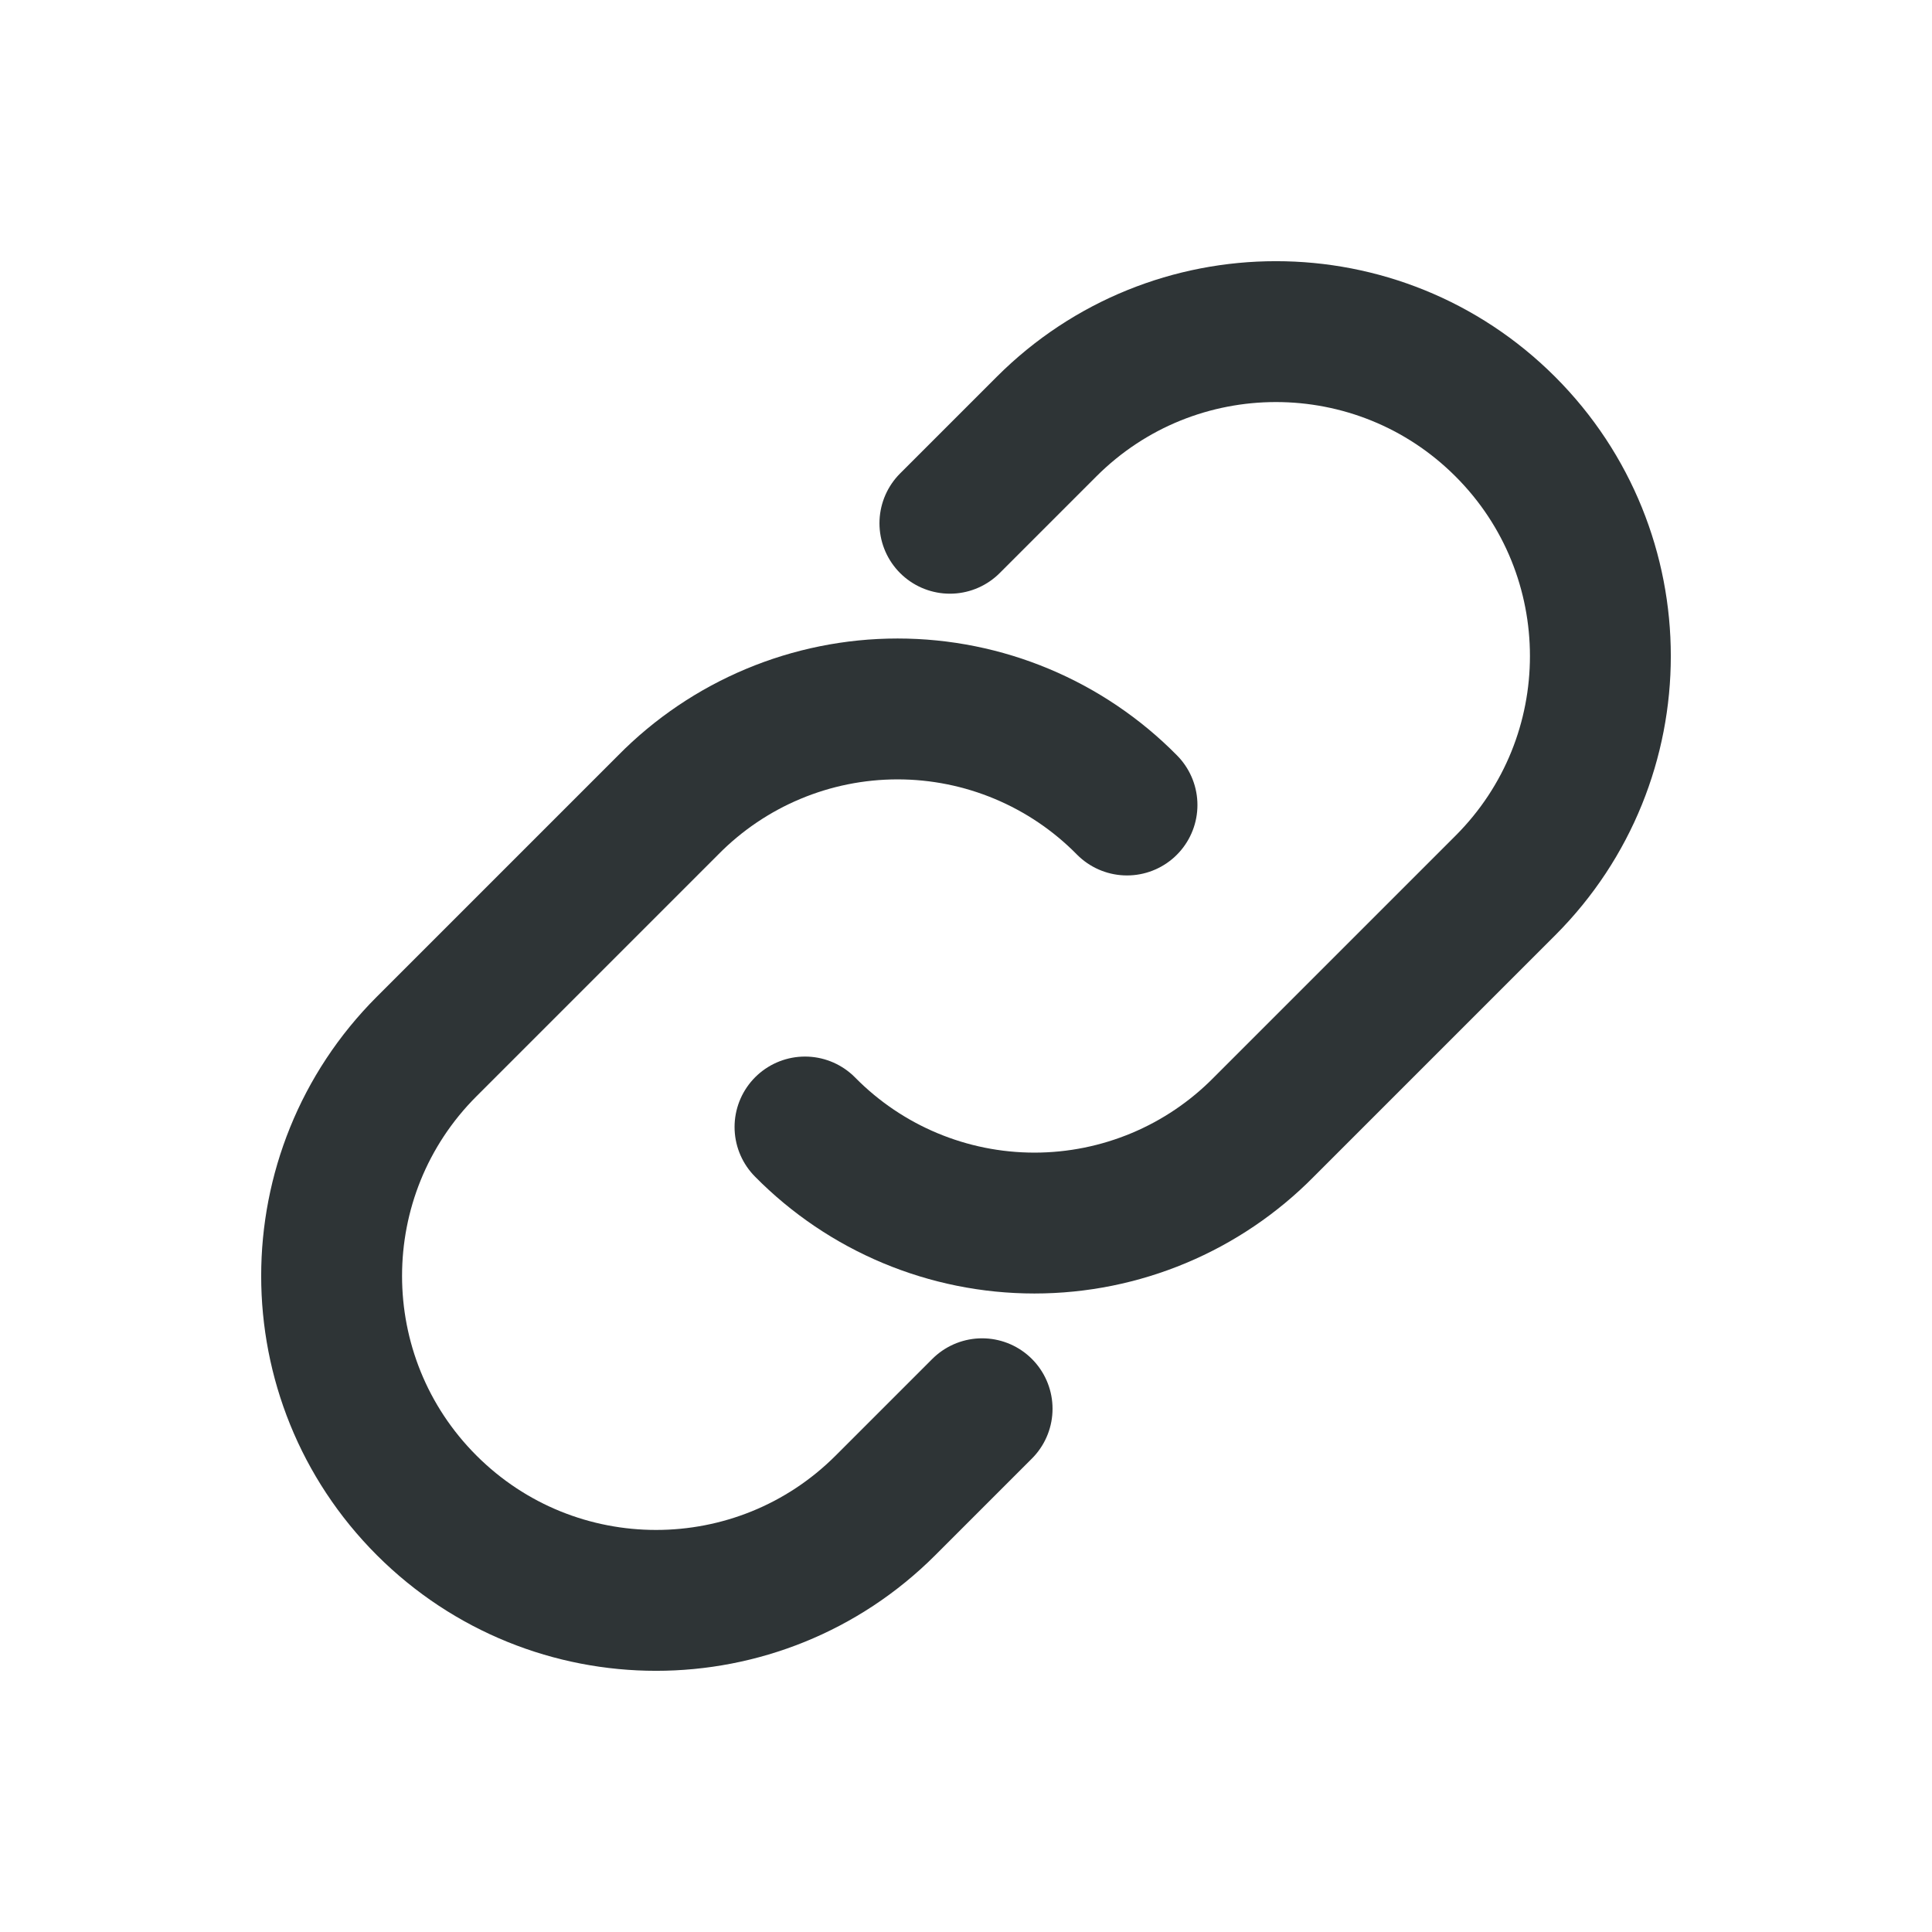
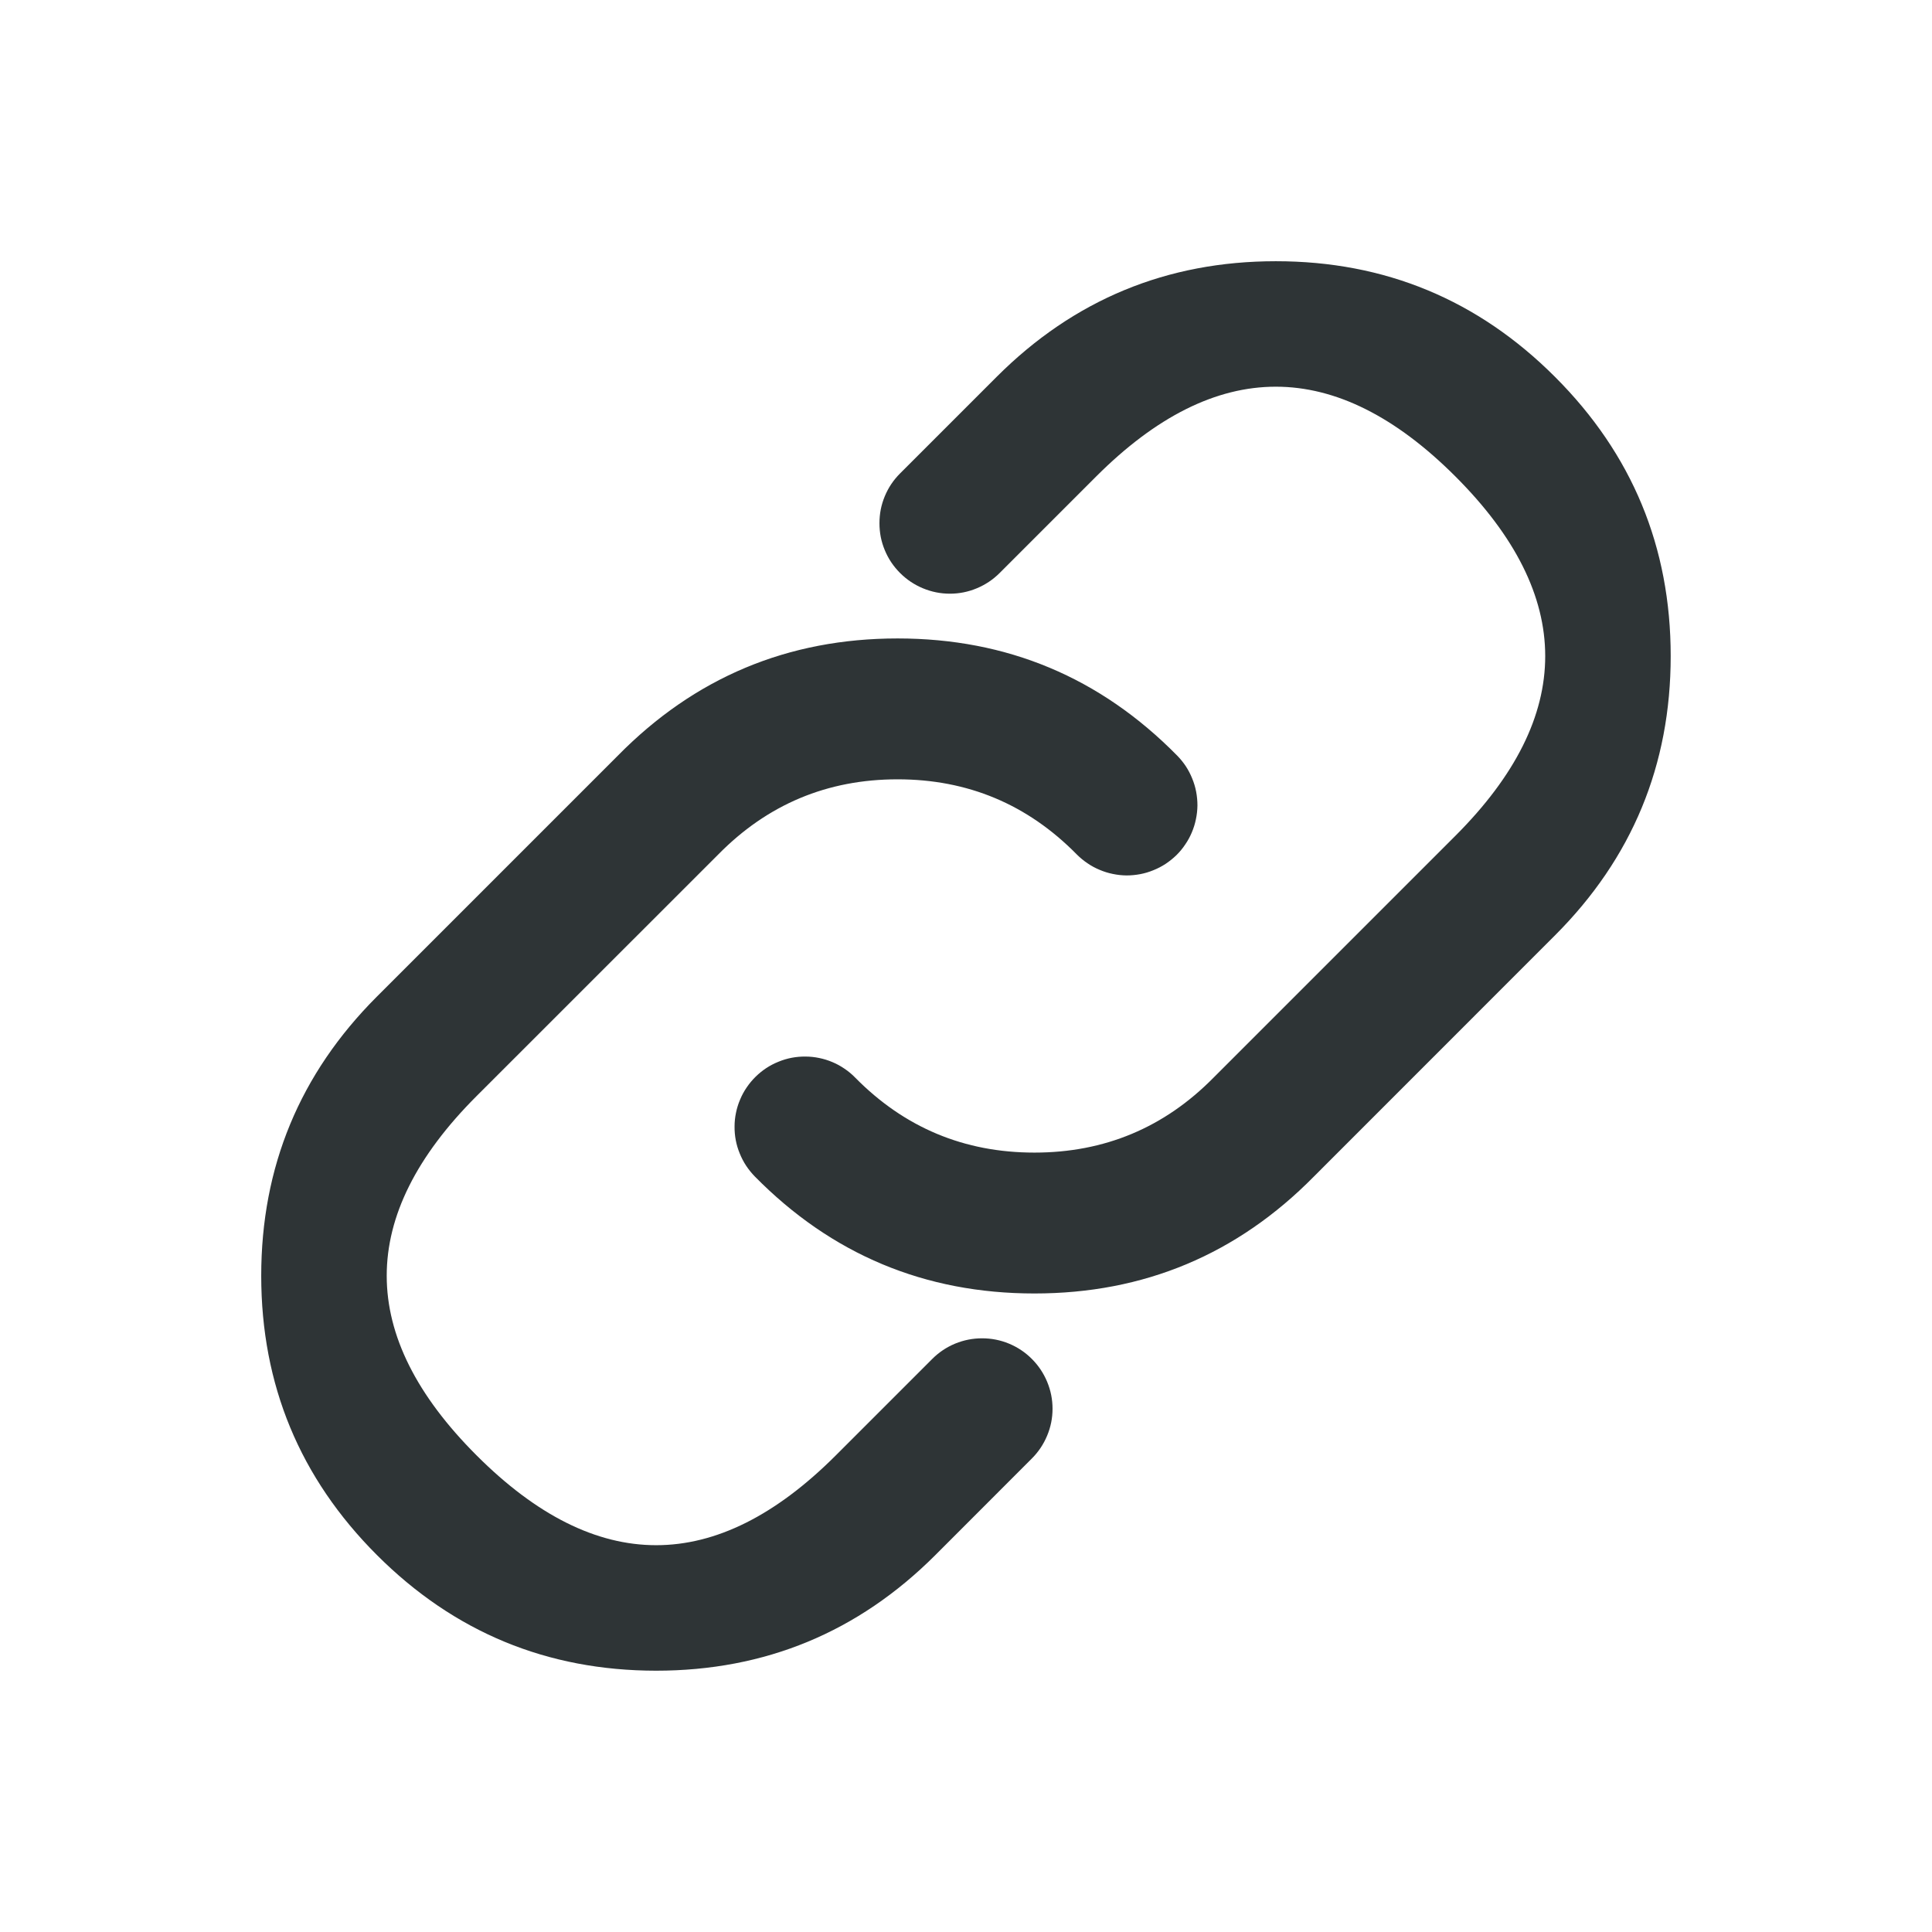
- <svg xmlns="http://www.w3.org/2000/svg" viewBox="0 0 24 24" fill="none" stroke="#2e3436" stroke-width="1.75" stroke-linecap="round" stroke-linejoin="round">
-   <path d="M10 14a4 4 0 0 0 5.7 0l3-3a4 4 0 0 0-5.7-5.7l-1.2 1.2" />
-   <path d="M14 10a4 4 0 0 0-5.7 0l-3 3a4 4 0 0 0 5.7 5.7l1.2-1.2" />
+ <svg xmlns="http://www.w3.org/2000/svg" viewBox="0 0 24 24">
+   <path fill="#2e3436" fill-rule="evenodd" d="M12.85 14.318Q11.541 14.318 10.623 13.386Q10.563 13.324 10.491 13.276Q10.420 13.227 10.341 13.194Q10.261 13.160 10.177 13.143Q10.092 13.125 10.006 13.125Q9.920 13.124 9.835 13.140Q9.751 13.156 9.671 13.189Q9.591 13.221 9.519 13.268Q9.447 13.316 9.386 13.376Q9.324 13.437 9.276 13.508Q9.227 13.579 9.194 13.659Q9.160 13.738 9.143 13.822Q9.125 13.907 9.125 13.993Q9.124 14.079 9.140 14.164Q9.156 14.248 9.189 14.328Q9.221 14.408 9.268 14.480Q9.316 14.552 9.376 14.614Q10.808 16.068 12.85 16.068Q14.891 16.068 16.323 14.614L19.318 11.618Q20.754 10.181 20.754 8.150Q20.754 6.118 19.317 4.682Q17.881 3.245 15.849 3.245Q13.818 3.245 12.381 4.681L11.181 5.881Q11.120 5.942 11.072 6.013Q11.024 6.085 10.991 6.165Q10.958 6.244 10.941 6.329Q10.925 6.413 10.925 6.5Q10.925 6.586 10.941 6.670Q10.958 6.755 10.991 6.834Q11.024 6.914 11.072 6.986Q11.120 7.057 11.181 7.118Q11.304 7.241 11.465 7.308Q11.626 7.375 11.8 7.375Q11.974 7.375 12.134 7.308Q12.295 7.241 12.418 7.118L13.618 5.918Q15.849 3.689 18.080 5.919Q20.310 8.150 18.081 10.381L15.076 13.386Q14.158 14.318 12.85 14.318ZM13.376 10.614Q12.458 9.681 11.15 9.681Q9.841 9.681 8.923 10.614L5.918 13.618Q3.689 15.849 5.920 18.079Q8.150 20.310 10.381 18.081L11.581 16.881Q11.704 16.758 11.865 16.691Q12.026 16.625 12.2 16.625Q12.374 16.625 12.534 16.691Q12.695 16.758 12.818 16.881Q12.941 17.004 13.008 17.165Q13.075 17.326 13.075 17.5Q13.075 17.674 13.008 17.834Q12.941 17.995 12.818 18.118L11.618 19.319Q10.181 20.754 8.150 20.754Q6.118 20.753 4.682 19.317Q3.246 17.881 3.245 15.849Q3.245 13.818 4.681 12.381L7.676 9.386Q9.108 7.931 11.15 7.931Q13.191 7.931 14.623 9.386Q14.683 9.447 14.731 9.519Q14.778 9.591 14.810 9.671Q14.843 9.751 14.859 9.835Q14.875 9.920 14.875 10.006Q14.874 10.092 14.856 10.177Q14.839 10.261 14.805 10.341Q14.772 10.420 14.723 10.491Q14.675 10.563 14.614 10.623Q14.552 10.683 14.480 10.731Q14.408 10.778 14.328 10.810Q14.248 10.843 14.164 10.859Q14.079 10.875 13.993 10.875Q13.907 10.874 13.822 10.856Q13.738 10.839 13.659 10.805Q13.579 10.772 13.508 10.723Q13.437 10.675 13.376 10.614Z" />
</svg>
